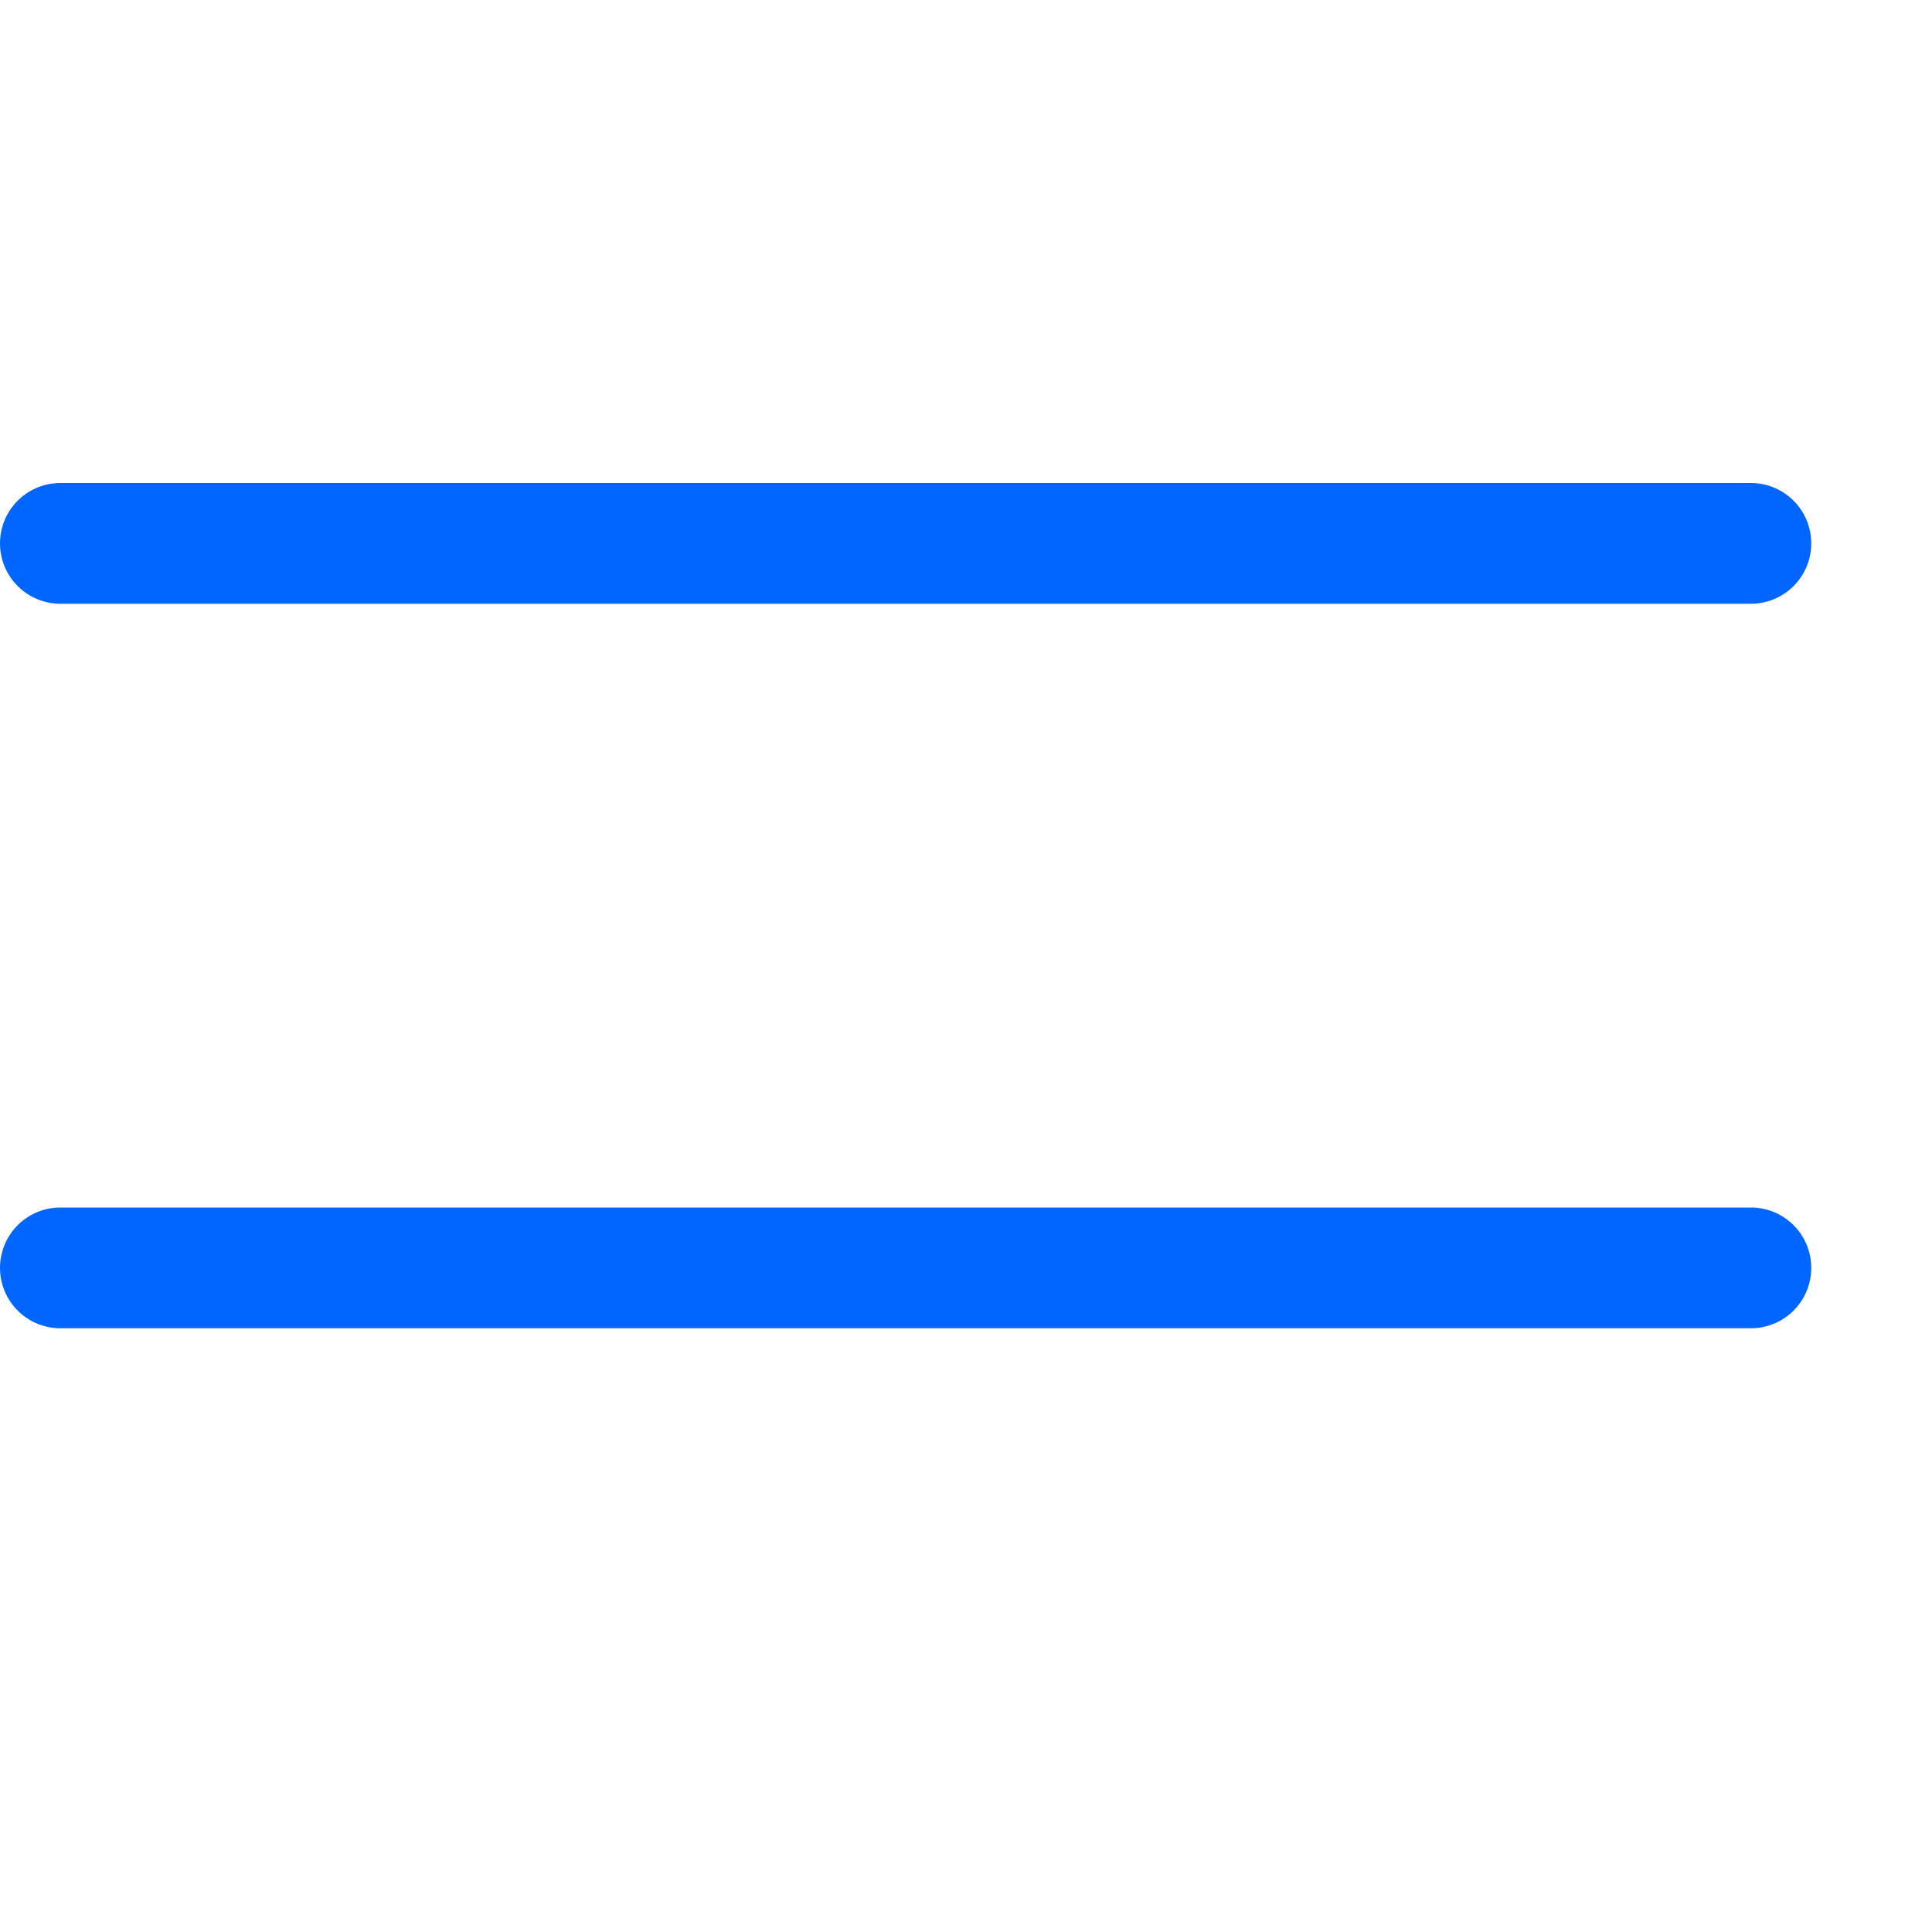
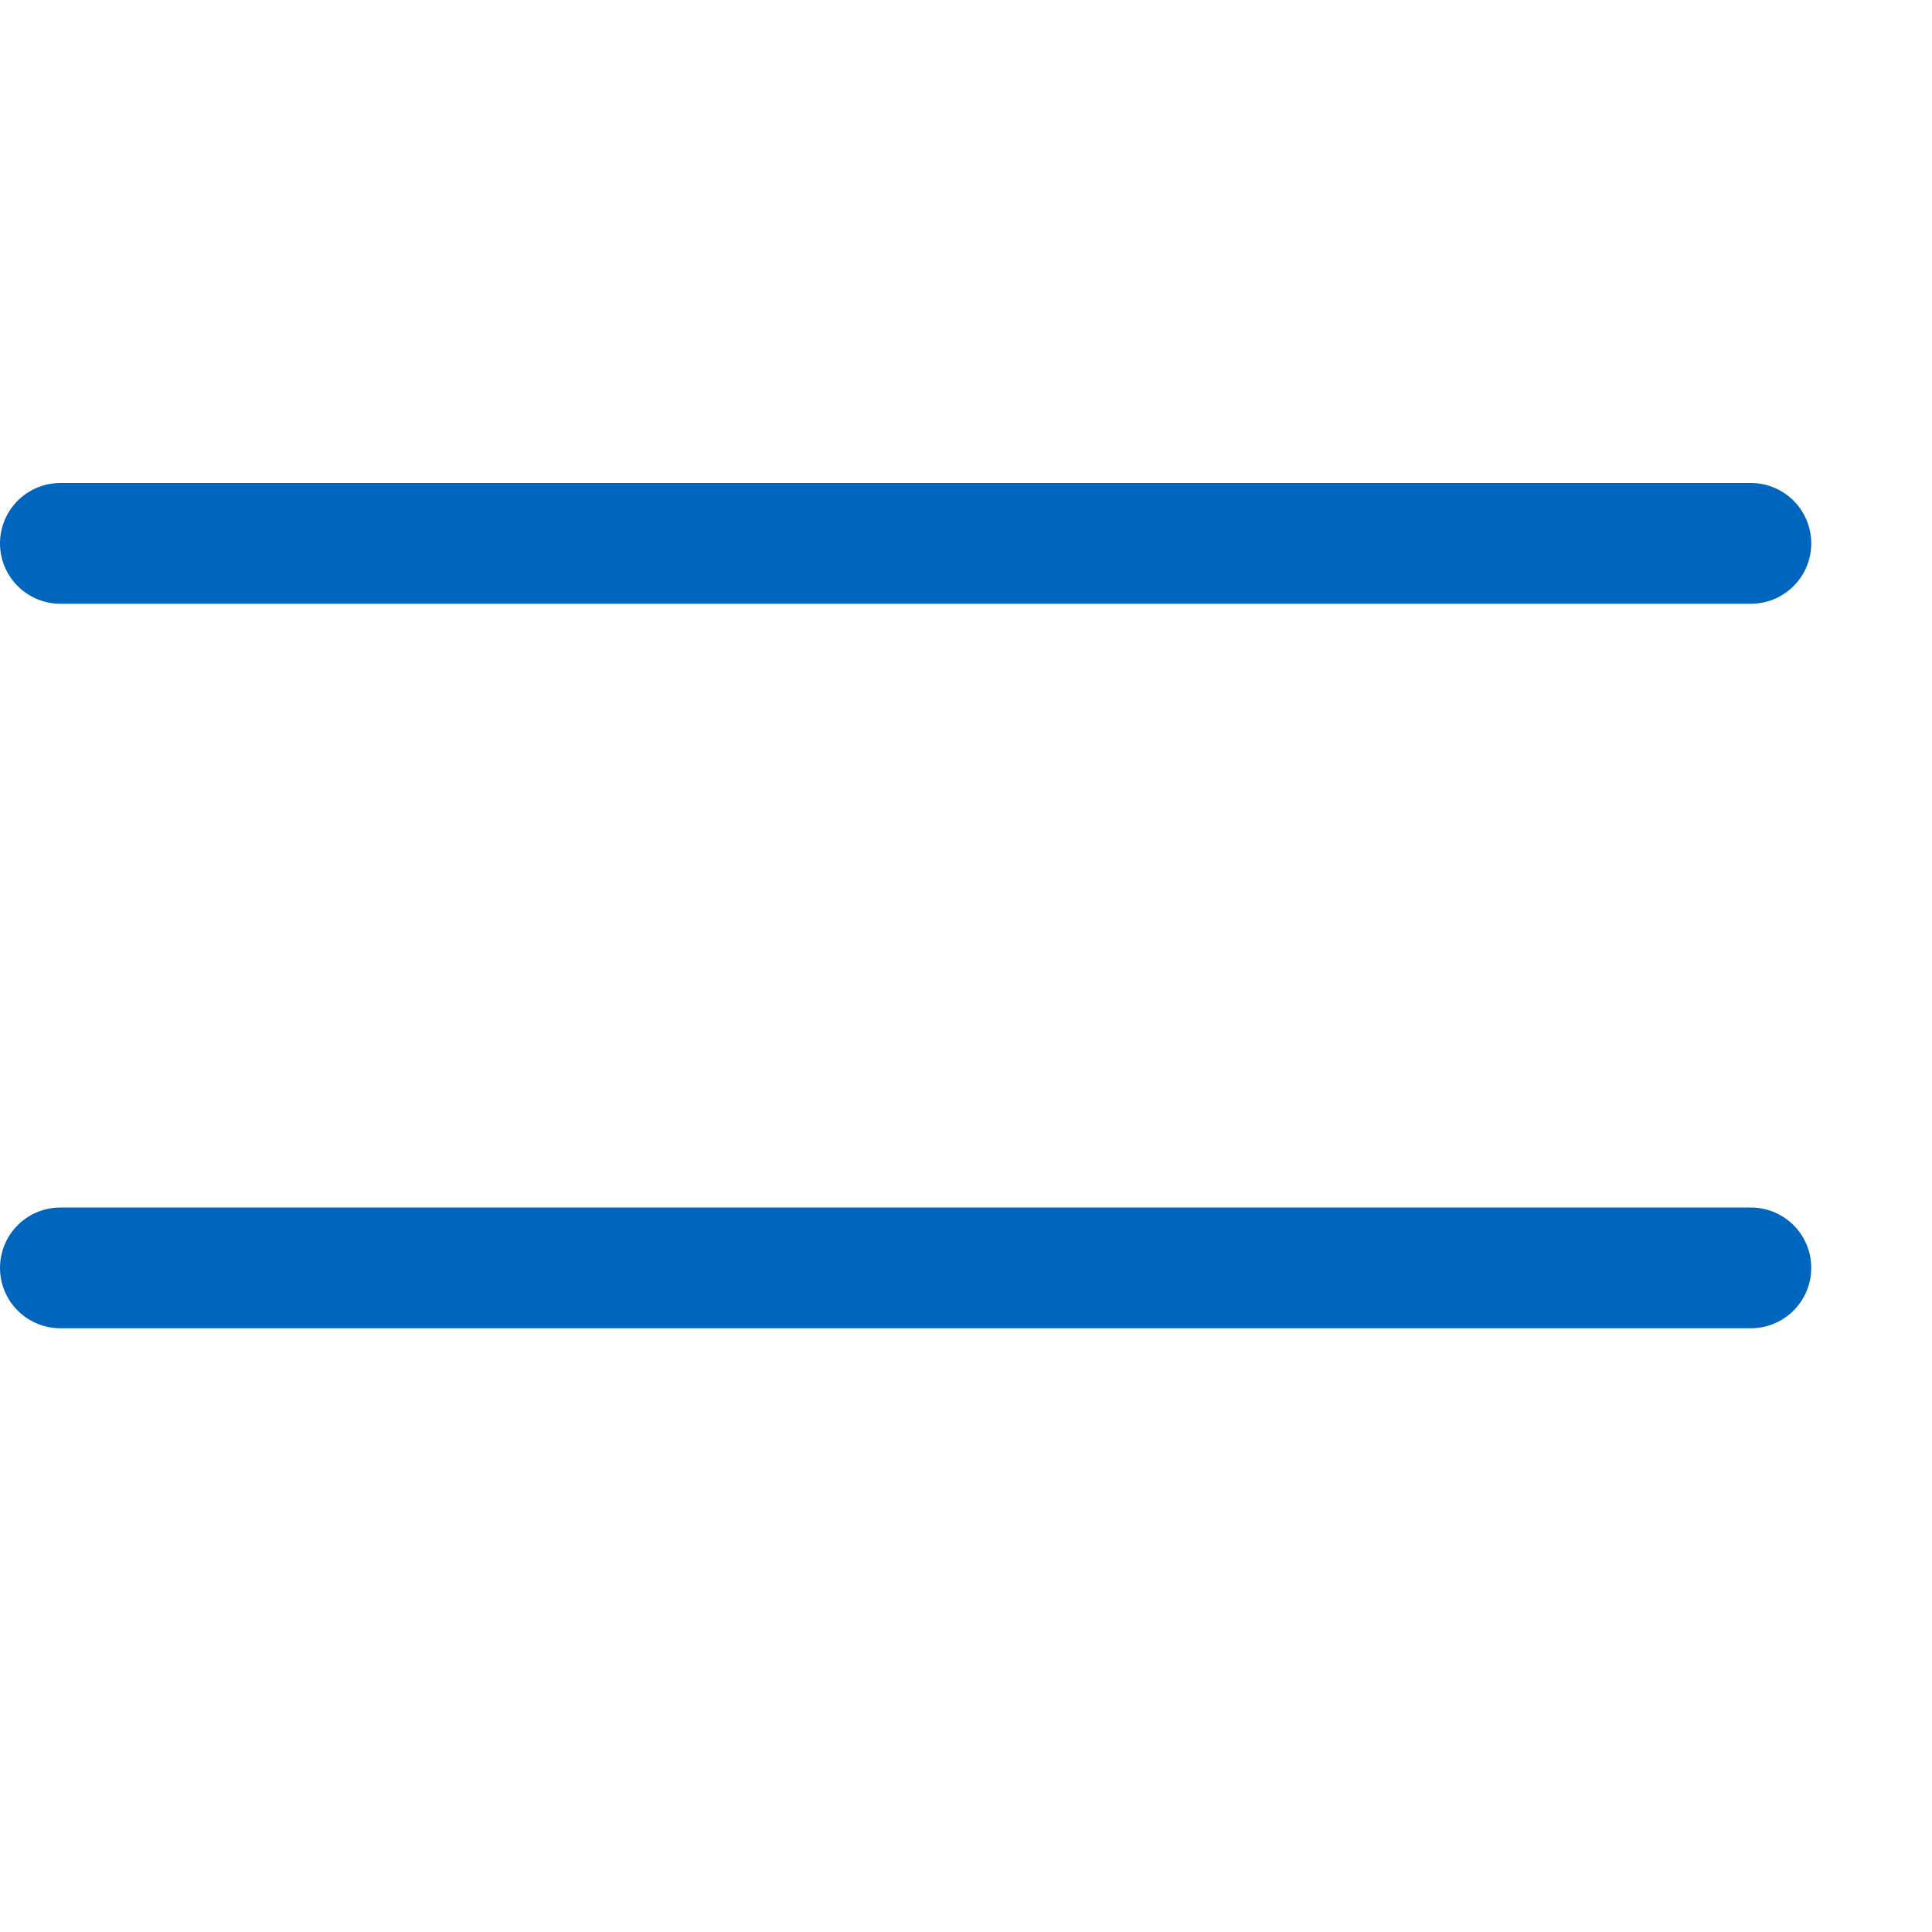
<svg xmlns="http://www.w3.org/2000/svg" width="16" height="16" viewBox="0 0 16 16">
-   <line x1="0.5" y1="4.5" x2="14.5" y2="4.5" style="fill:none;stroke:#0066FF;stroke-linecap:round;stroke-linejoin:round" />
-   <line x1="0.5" y1="10.5" x2="14.5" y2="10.5" style="fill:none;stroke:#0066FF;stroke-linecap:round;stroke-linejoin:round" />
+   <line x1="0.5" y1="4.5" x2="14.5" y2="4.5" style="fill:none;stroke:#0066bd;stroke-linecap:round;stroke-linejoin:round" />
+   <line x1="0.5" y1="10.5" x2="14.5" y2="10.5" style="fill:none;stroke:#0066bd;stroke-linecap:round;stroke-linejoin:round" />
</svg>
